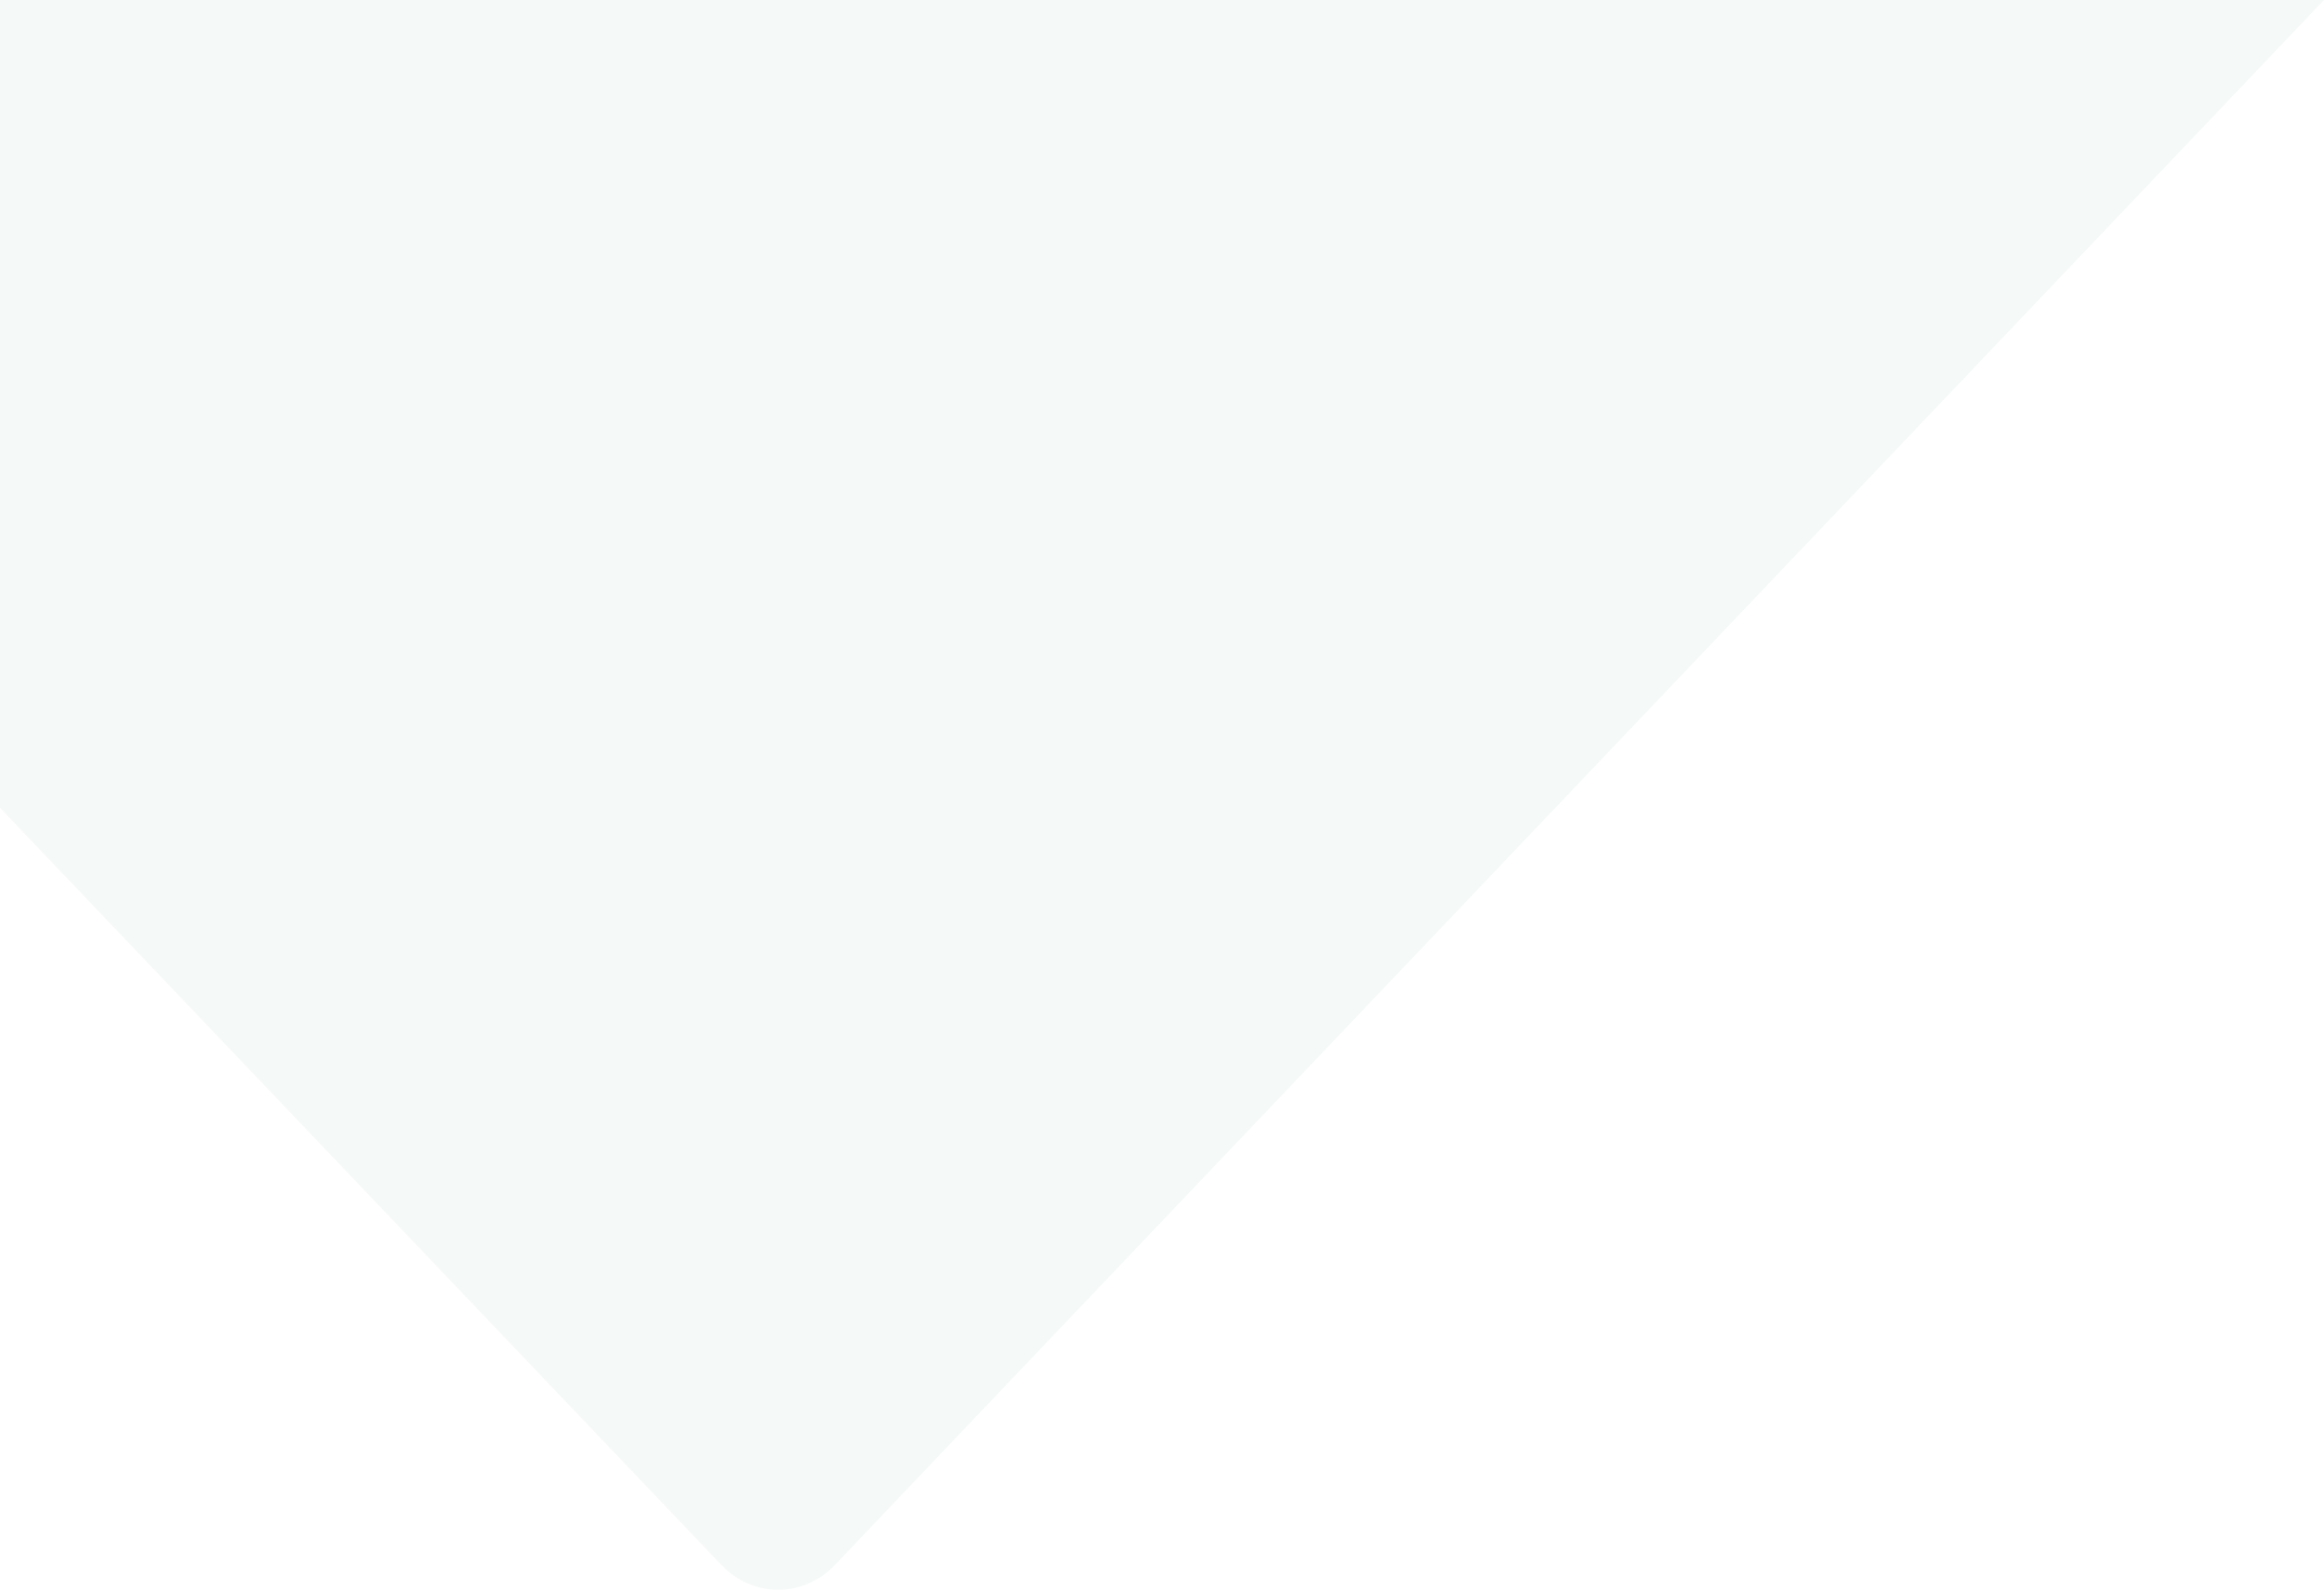
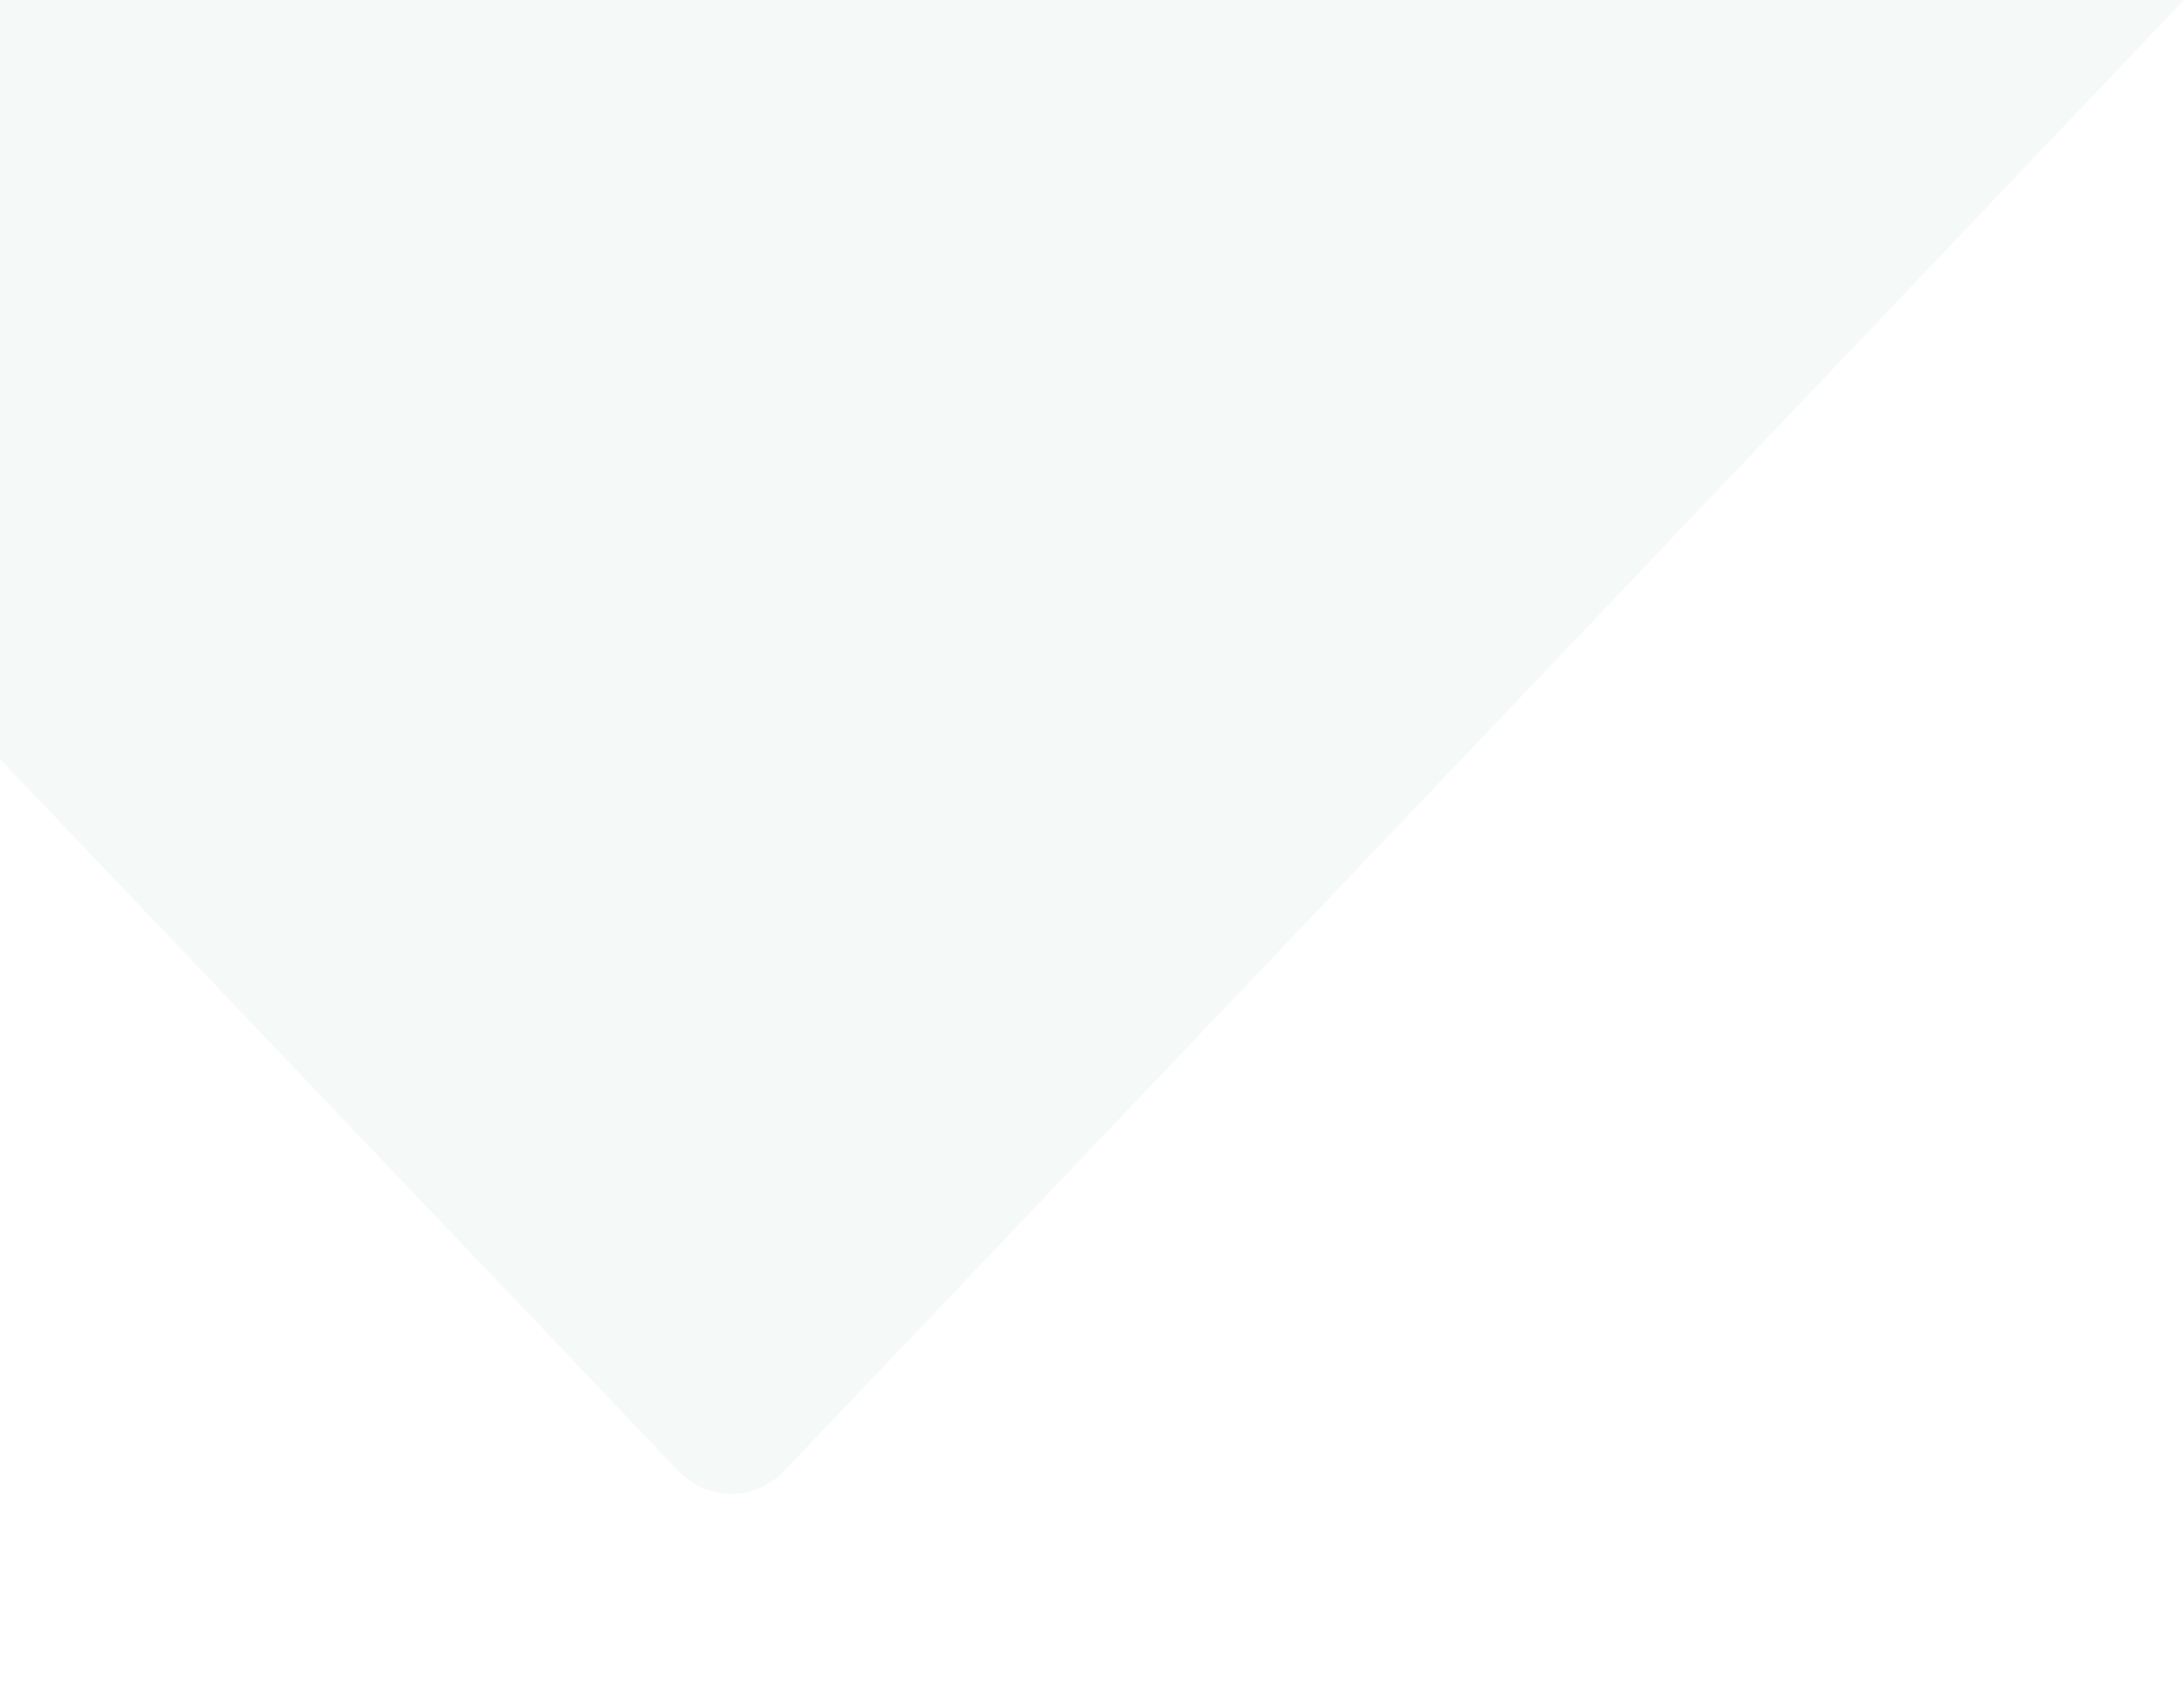
- <svg xmlns="http://www.w3.org/2000/svg" width="348" height="238" viewBox="0 0 348 238" fill="none">
+ <svg xmlns="http://www.w3.org/2000/svg" width="348" height="270" viewBox="0 0 348 270" fill="none">
  <path fill-rule="evenodd" clip-rule="evenodd" d="M27.422 0H348L124.973 234.333L124.965 234.341C122.704 236.695 119.667 238 116.519 238C113.37 238 110.332 236.694 108.071 234.338L108.066 234.333L1.07898e-05 120.941V28.912C1.07898e-05 21.217 0 2.22524e-06 0 2.22524e-06C0 2.22524e-06 20.175 0 27.422 0Z" fill="#F5F9F8" />
</svg>
